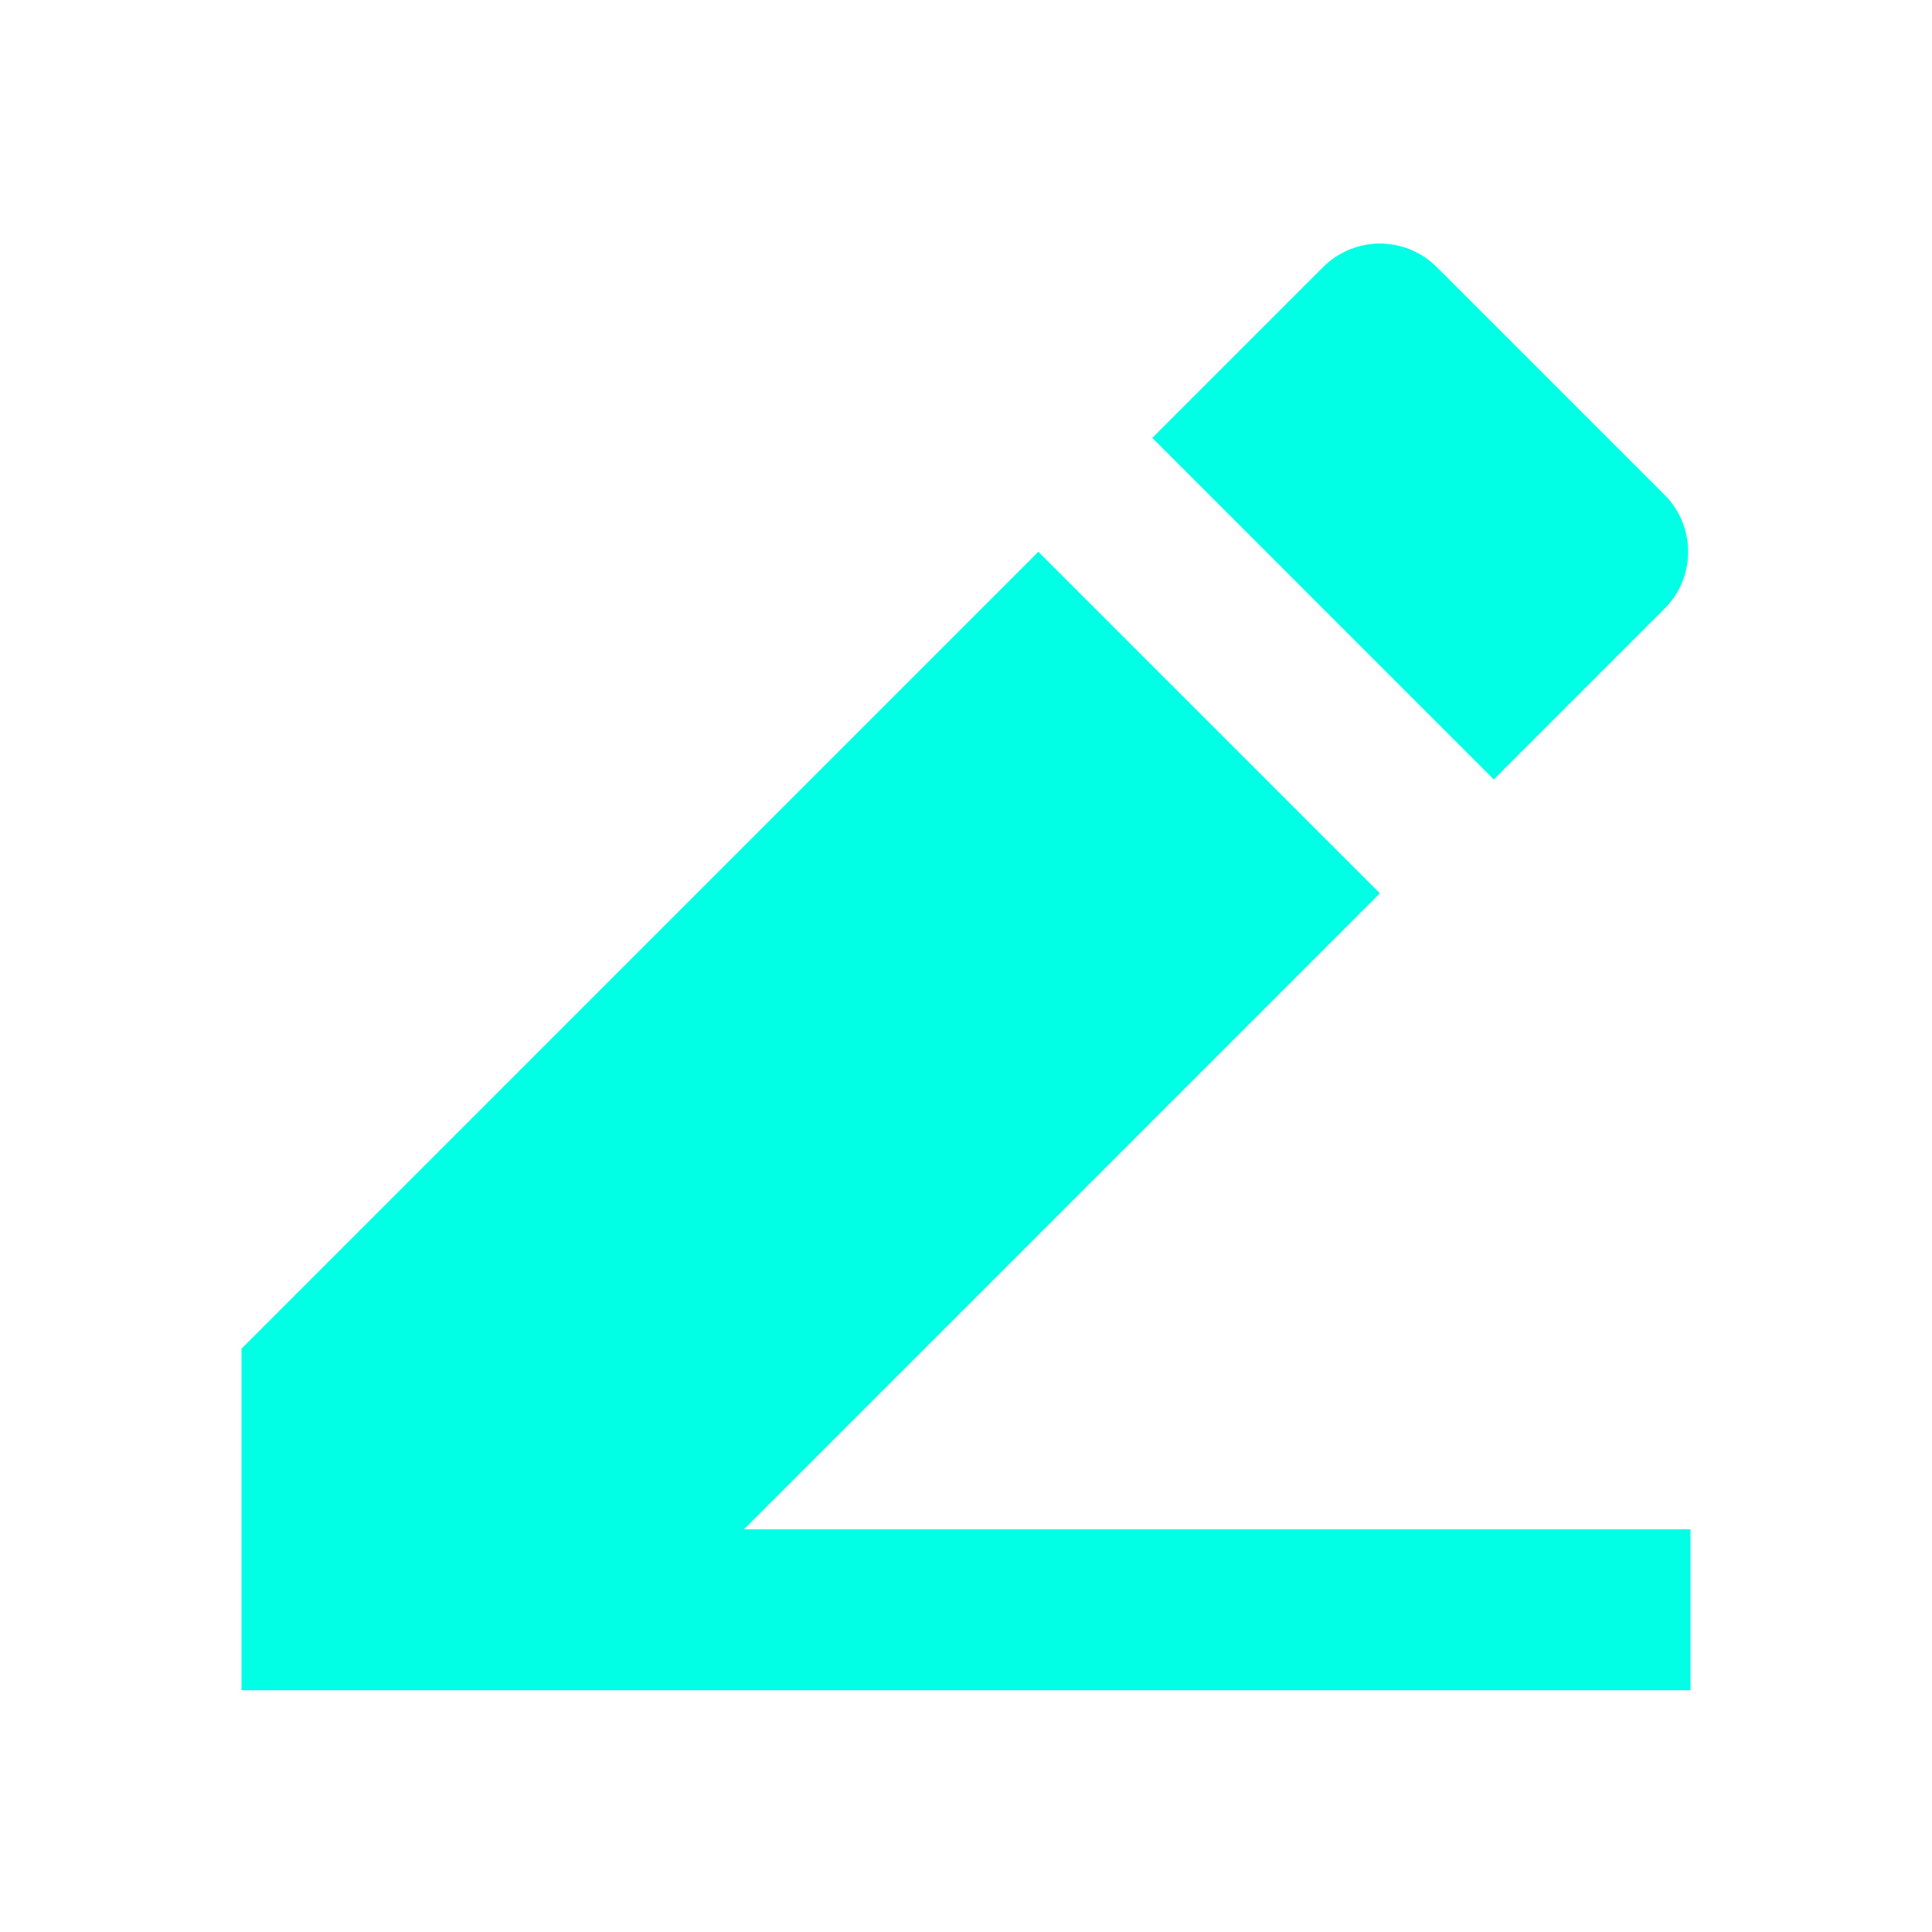
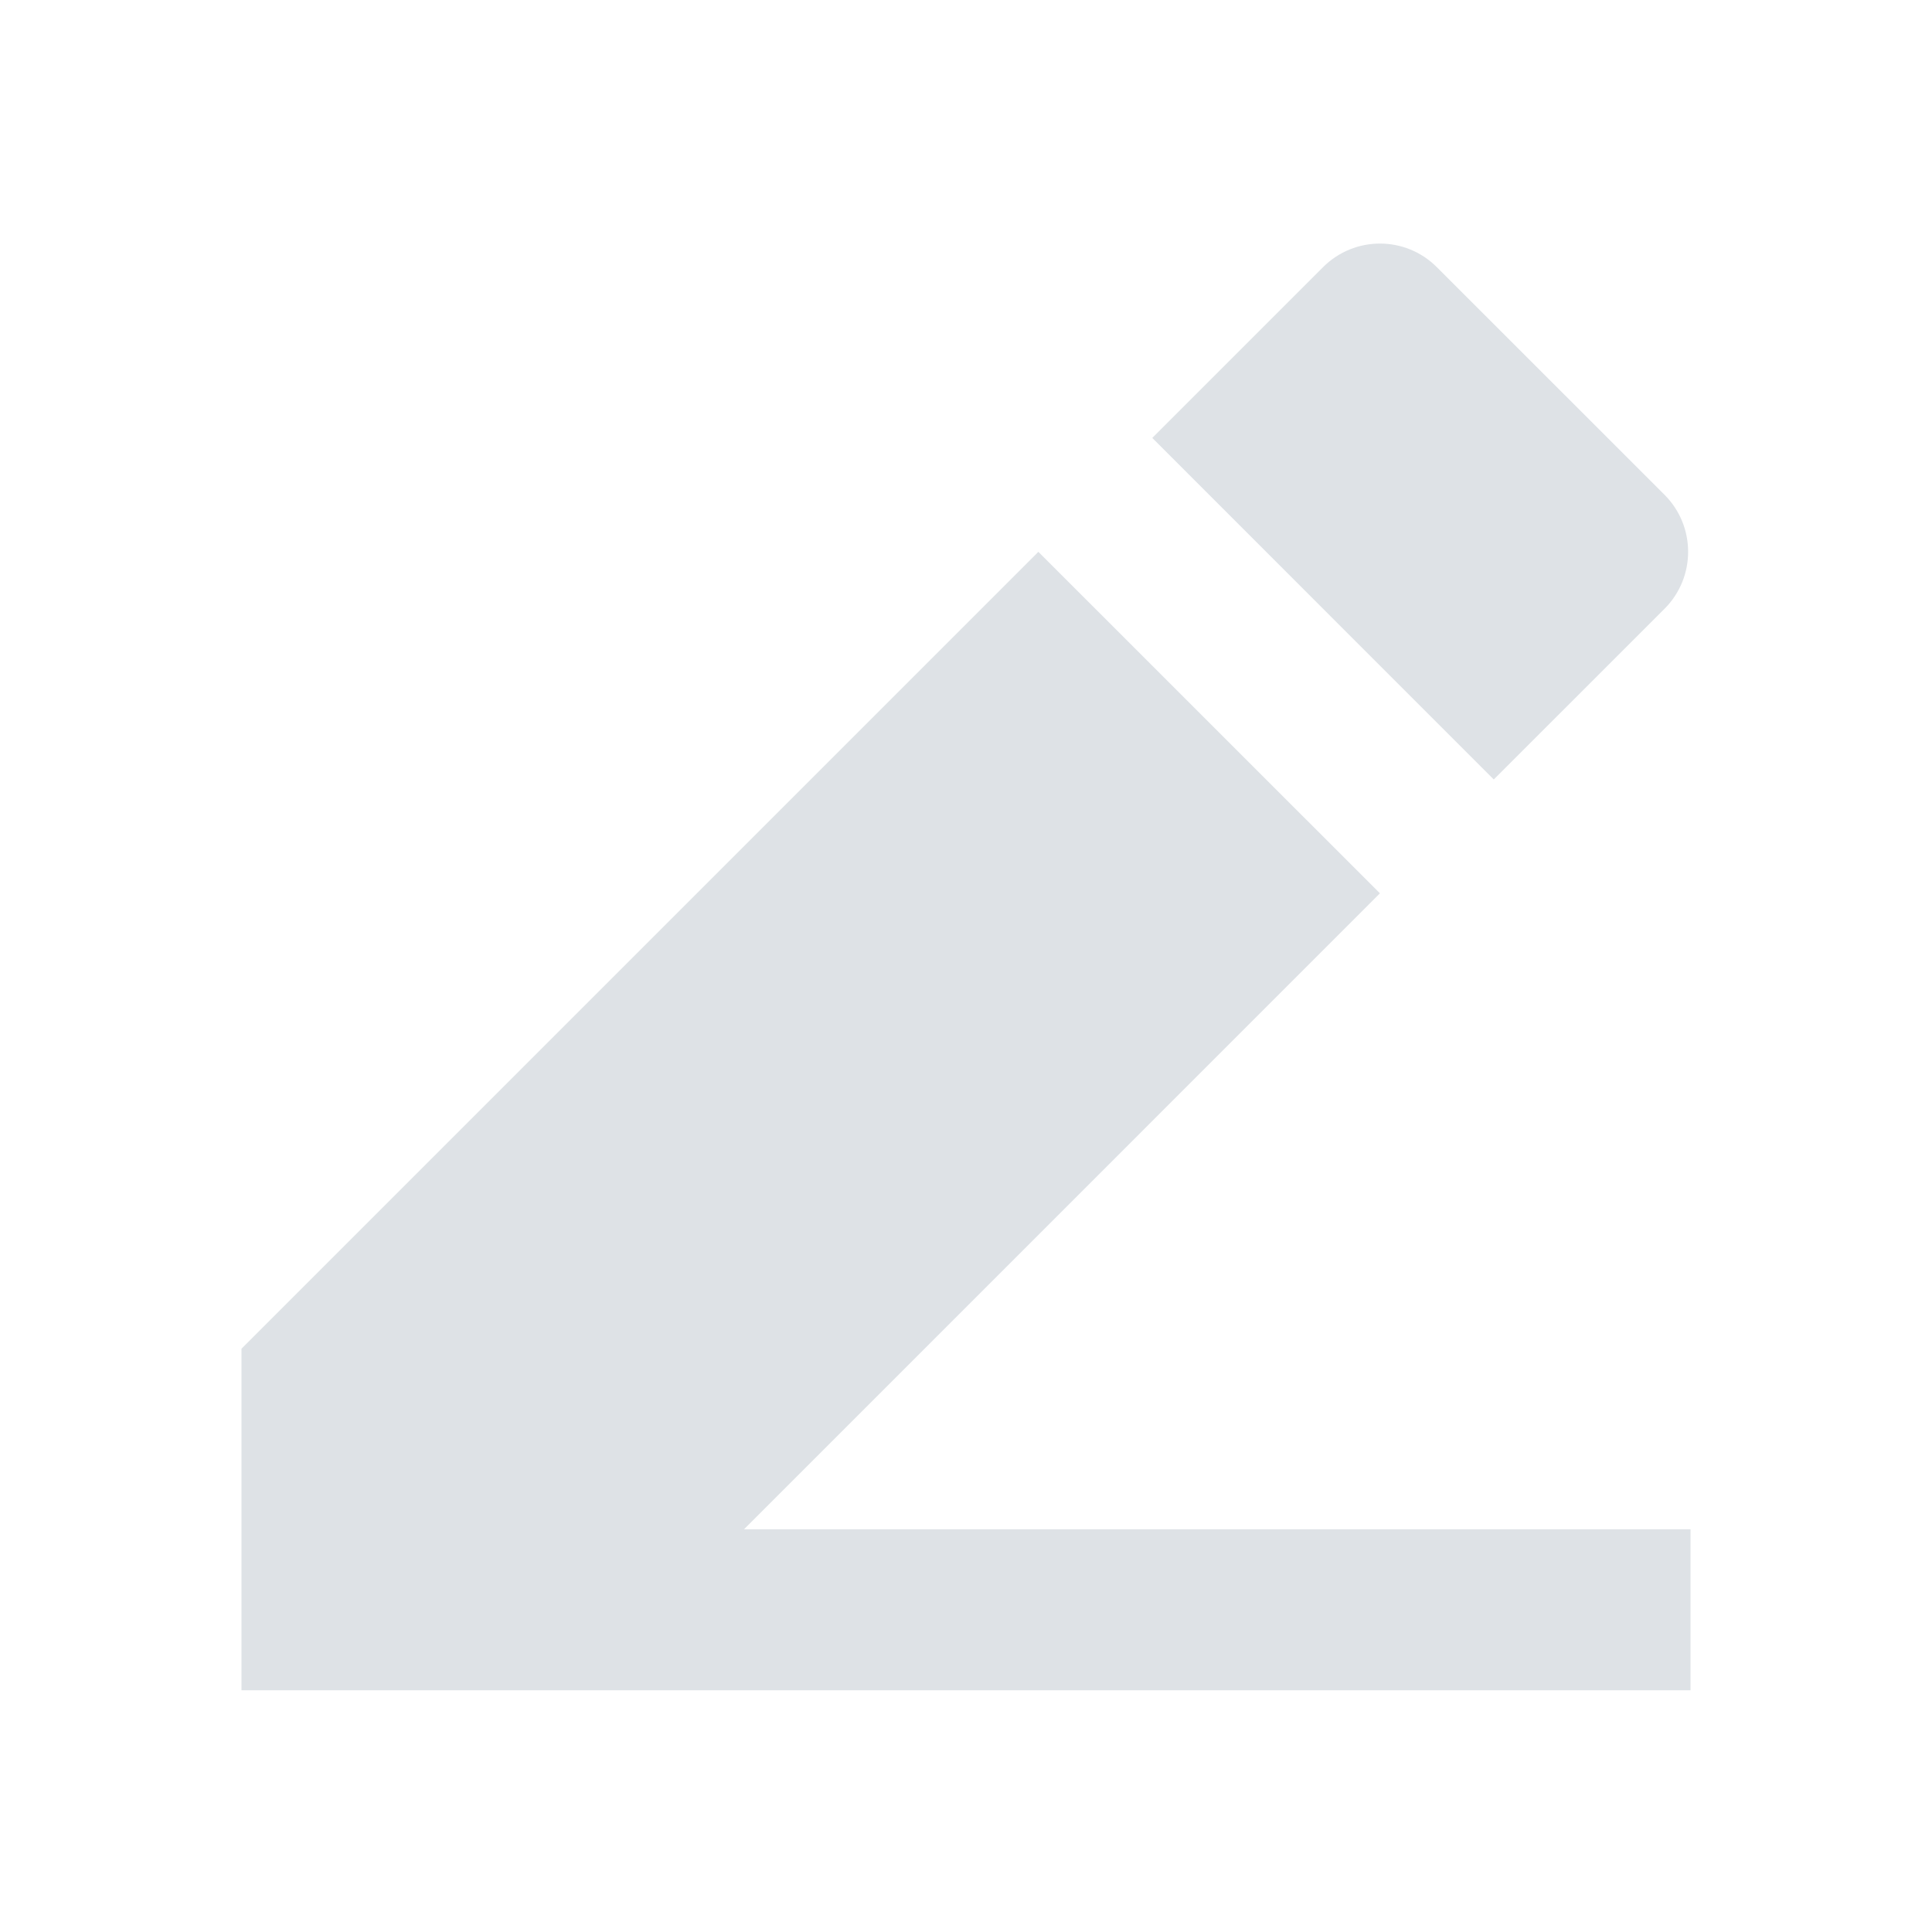
<svg xmlns="http://www.w3.org/2000/svg" width="24" height="24" viewBox="0 0 24 24" fill="none">
-   <path d="M9.243 18.997H21V20.997H3V16.754L12.899 6.854L17.142 11.097L9.243 18.997ZM14.314 5.44L16.435 3.319C16.826 2.928 17.459 2.928 17.849 3.319L20.678 6.147C21.068 6.538 21.068 7.171 20.678 7.561L18.556 9.683L14.314 5.44Z" fill="#00FFE5" />
+   <g id="Frame">
+     <path id="Vector" d="M9.243 18.997H21V20.997H3V16.754L12.899 6.855L17.142 11.097L9.243 18.997ZM14.314 5.44L16.435 3.319C16.826 2.928 17.459 2.928 17.849 3.319L20.678 6.147C21.068 6.538 21.068 7.171 20.678 7.562L18.556 9.683L14.314 5.44Z" fill="#DEE2E6" />
+   </g>
</svg>
